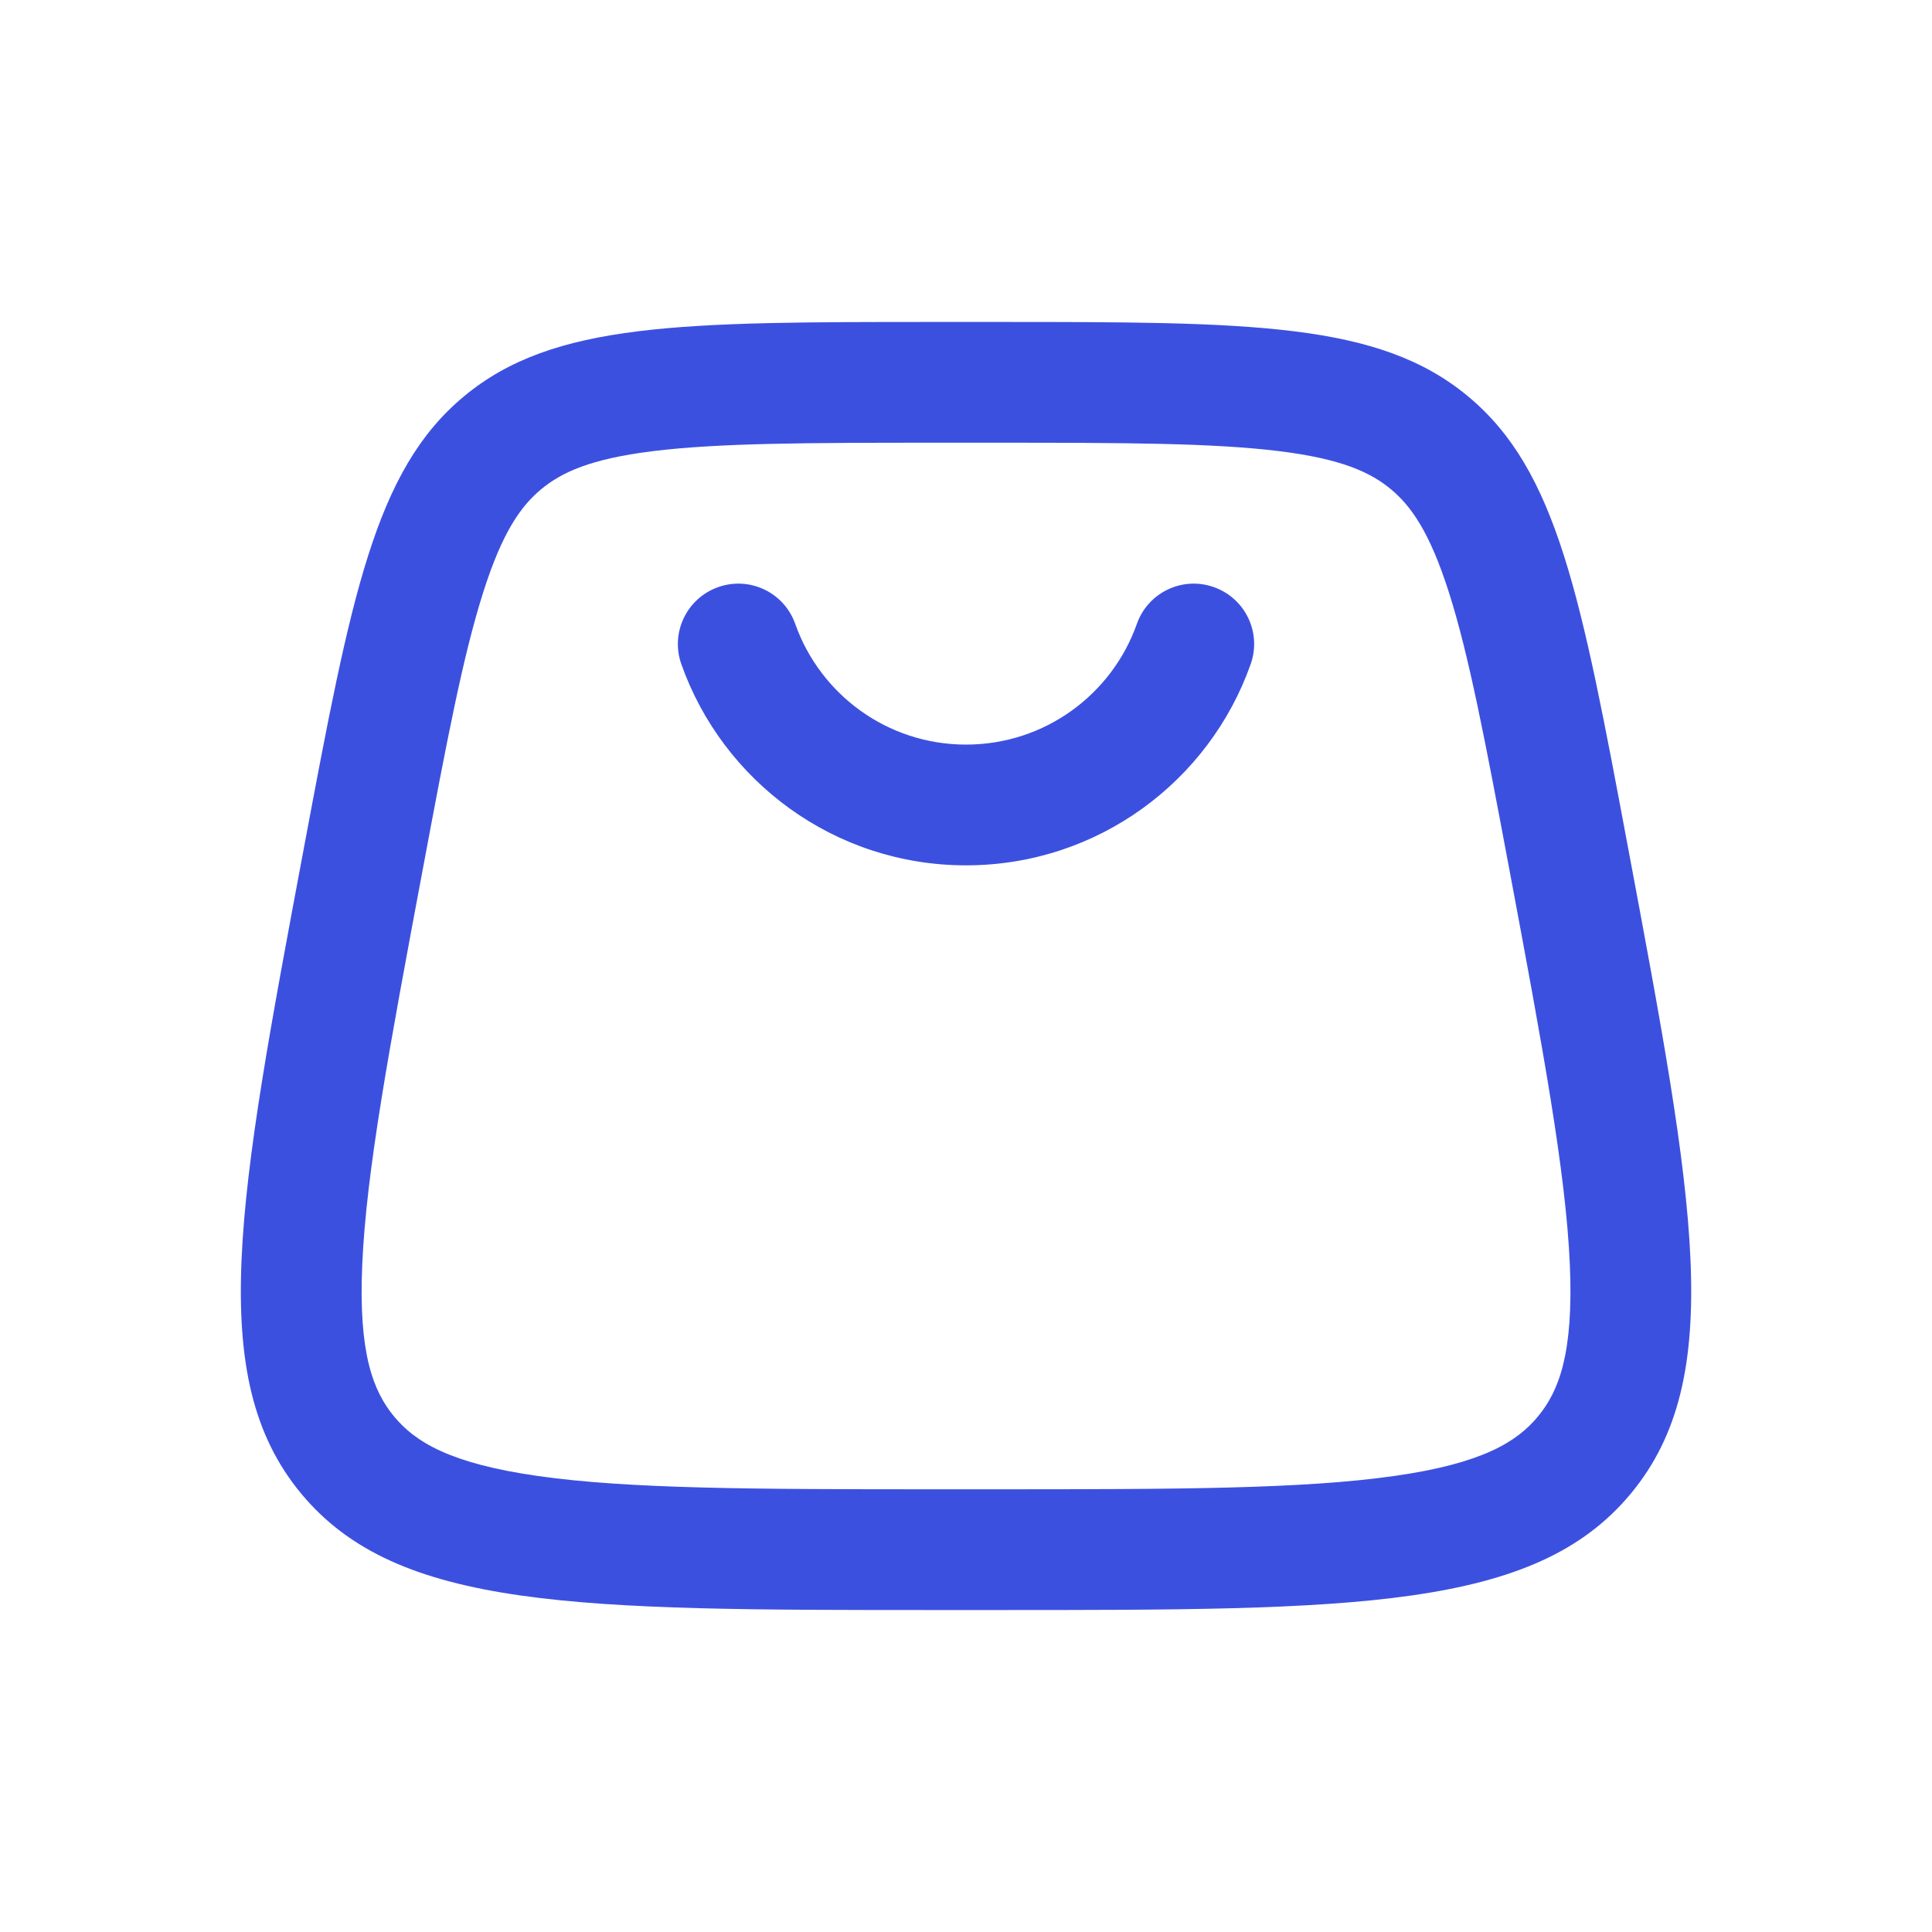
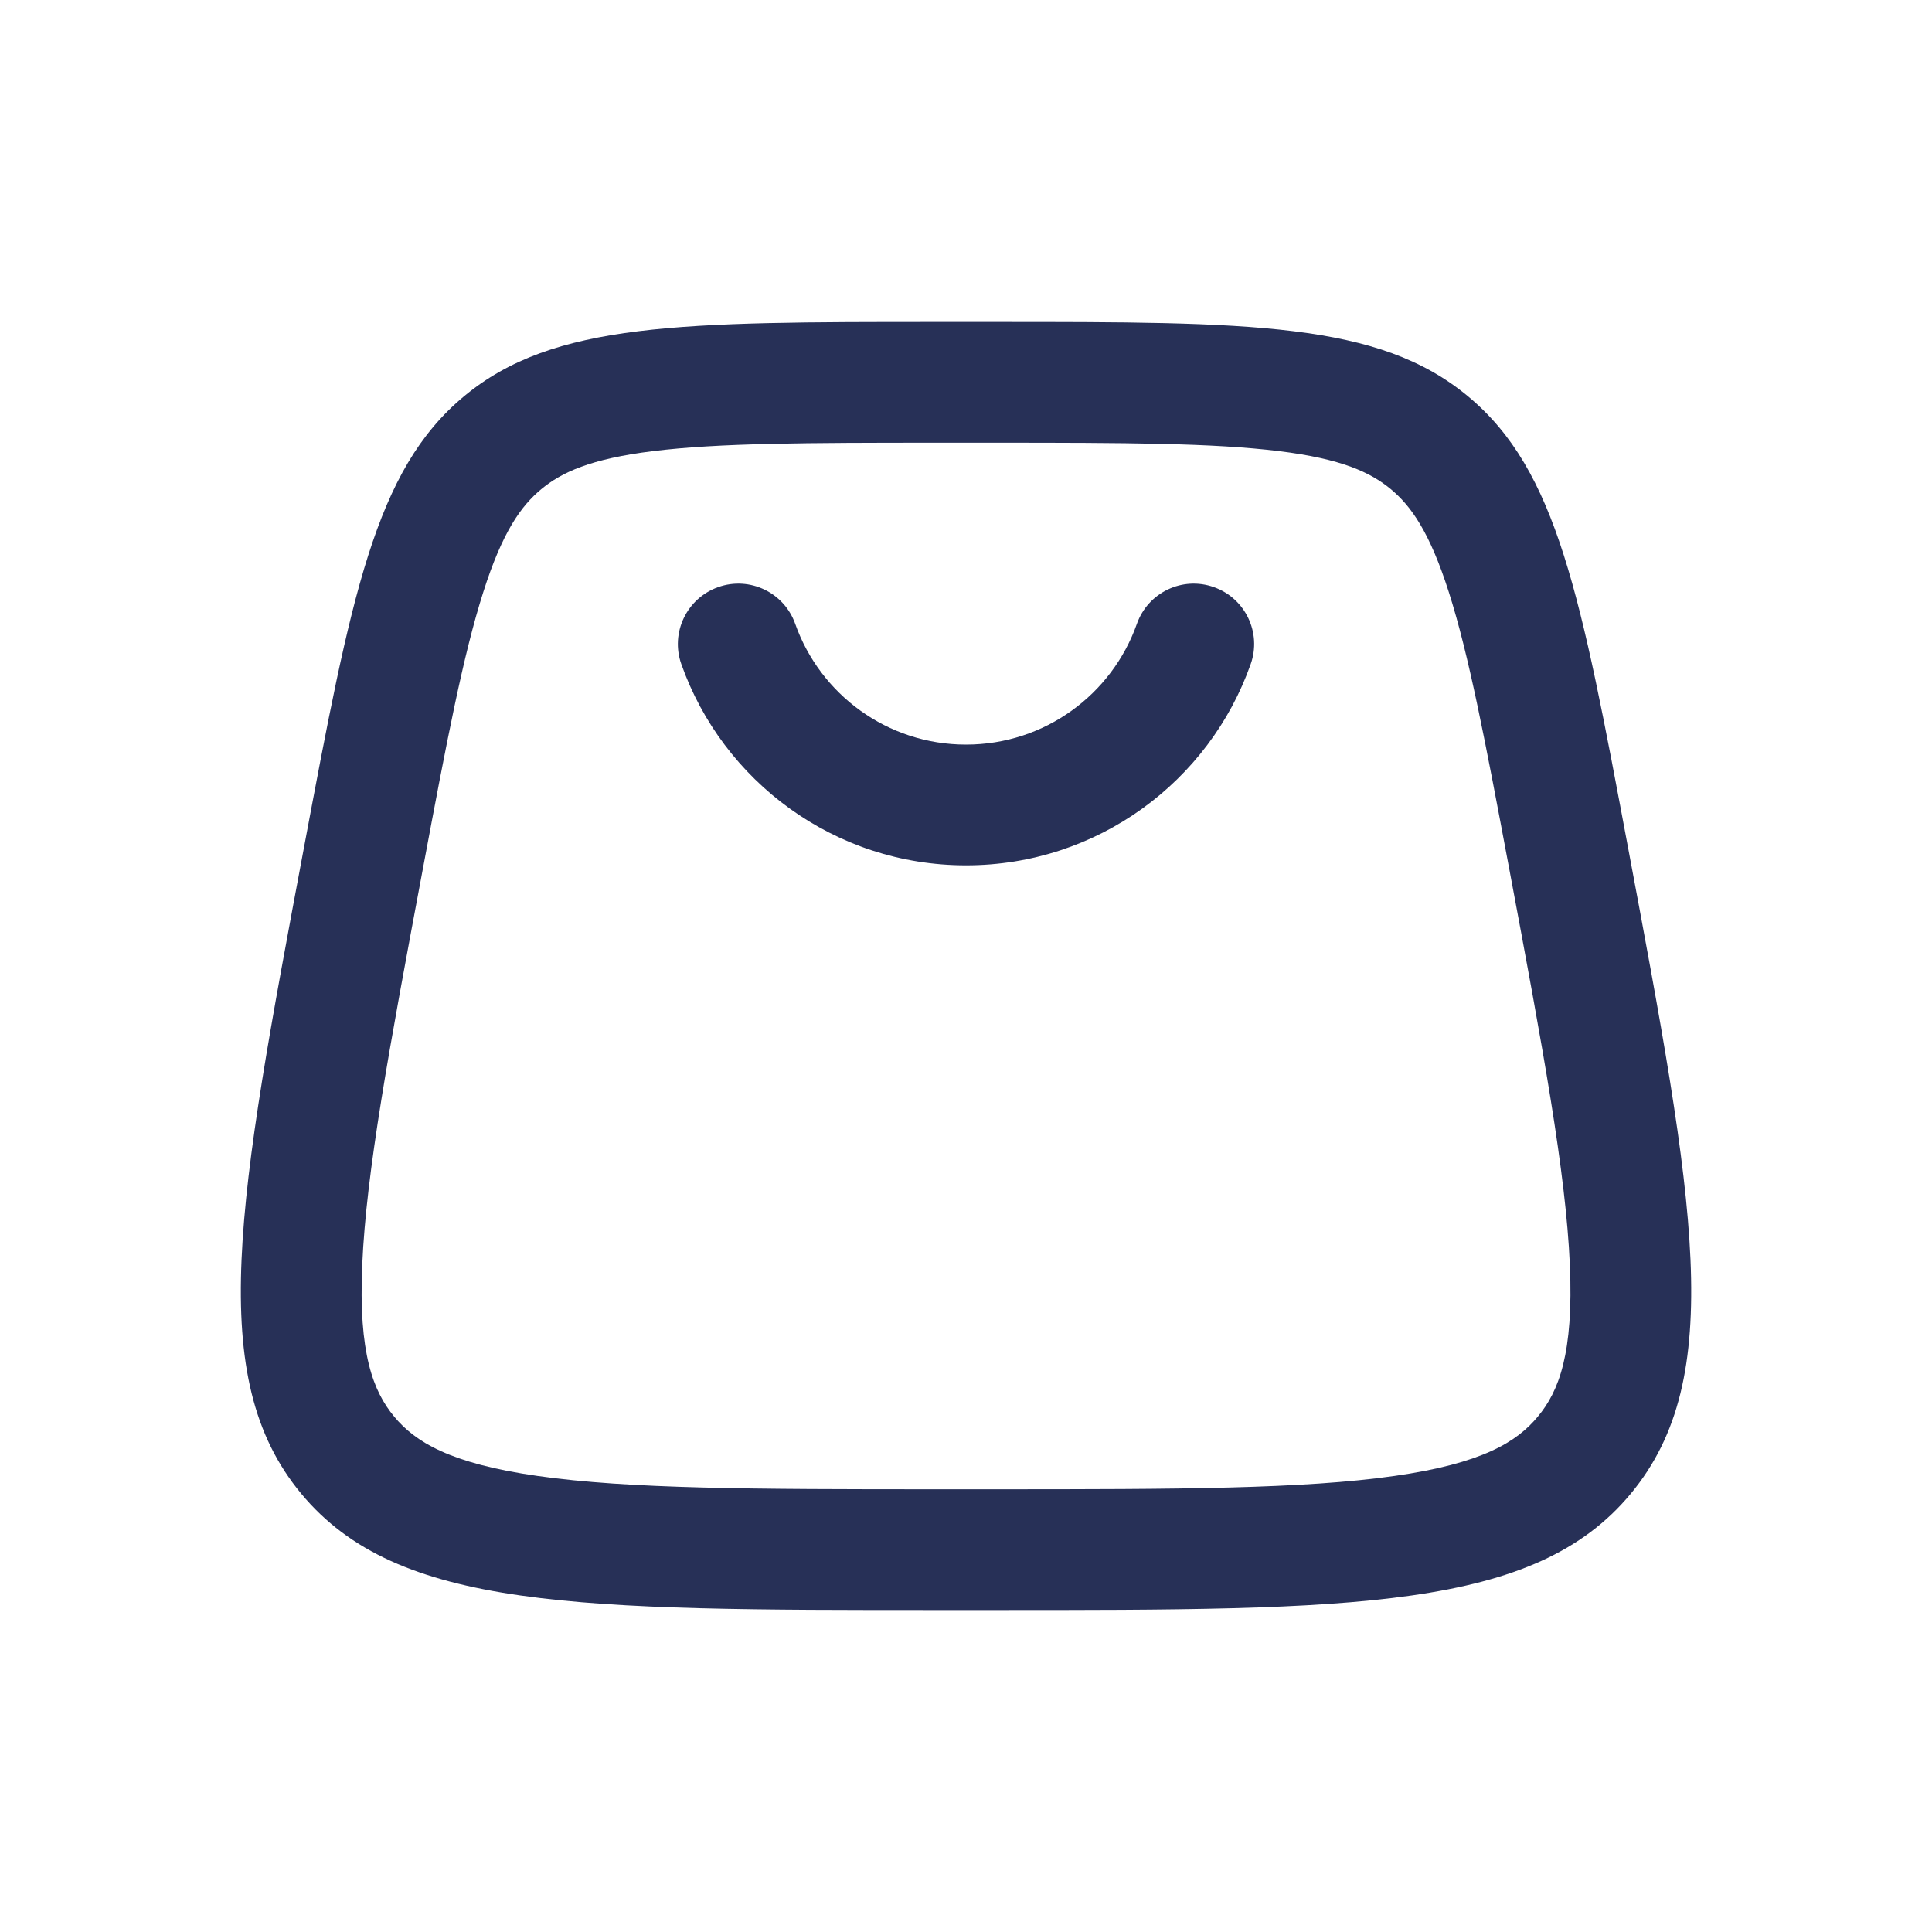
<svg xmlns="http://www.w3.org/2000/svg" width="20" height="20" viewBox="0 0 20 20" fill="none">
-   <path fill-rule="evenodd" clip-rule="evenodd" d="M7.434 6.078C7.76 5.962 8.117 6.133 8.232 6.458C8.49 7.188 9.185 7.708 10 7.708C10.816 7.708 11.511 7.188 11.769 6.458C11.884 6.133 12.241 5.962 12.566 6.078C12.892 6.193 13.062 6.55 12.947 6.875C12.519 8.088 11.362 8.958 10 8.958C8.639 8.958 7.482 8.088 7.053 6.875C6.938 6.55 7.109 6.193 7.434 6.078ZM10.301 4.583H9.7C8.345 4.583 7.443 4.586 6.76 4.67C6.112 4.75 5.813 4.89 5.603 5.064C5.393 5.238 5.201 5.506 5.003 6.129C4.794 6.784 4.625 7.67 4.376 9.002C4.026 10.868 3.791 12.136 3.75 13.091C3.709 14.012 3.864 14.403 4.08 14.664C4.297 14.925 4.653 15.149 5.565 15.279C6.511 15.414 7.801 15.417 9.7 15.417H10.301C12.2 15.417 13.489 15.414 14.435 15.279C15.348 15.149 15.704 14.925 15.92 14.664C16.137 14.403 16.291 14.012 16.251 13.091C16.209 12.136 15.975 10.868 15.625 9.002C15.375 7.67 15.207 6.784 14.998 6.129C14.799 5.506 14.607 5.238 14.398 5.064C14.188 4.89 13.889 4.75 13.24 4.67C12.557 4.586 11.655 4.583 10.301 4.583ZM4.804 4.102C3.879 4.87 3.635 6.171 3.147 8.772C2.461 12.429 2.119 14.258 3.118 15.462C4.118 16.667 5.979 16.667 9.7 16.667H10.301C14.022 16.667 15.883 16.667 16.882 15.462C17.882 14.258 17.539 12.429 16.853 8.772C16.366 6.171 16.122 4.87 15.196 4.102C14.27 3.333 12.947 3.333 10.301 3.333H9.7C7.053 3.333 5.73 3.333 4.804 4.102Z" fill="#3C50E0" />
+   <path fill-rule="evenodd" clip-rule="evenodd" d="M7.434 6.078C7.76 5.962 8.117 6.133 8.232 6.458C8.49 7.188 9.185 7.708 10 7.708C10.816 7.708 11.511 7.188 11.769 6.458C11.884 6.133 12.241 5.962 12.566 6.078C12.892 6.193 13.062 6.55 12.947 6.875C12.519 8.088 11.362 8.958 10 8.958C8.639 8.958 7.482 8.088 7.053 6.875C6.938 6.55 7.109 6.193 7.434 6.078ZM10.301 4.583H9.7C8.345 4.583 7.443 4.586 6.76 4.67C6.112 4.75 5.813 4.89 5.603 5.064C5.393 5.238 5.201 5.506 5.003 6.129C4.794 6.784 4.625 7.67 4.376 9.002C4.026 10.868 3.791 12.136 3.75 13.091C3.709 14.012 3.864 14.403 4.08 14.664C4.297 14.925 4.653 15.149 5.565 15.279C6.511 15.414 7.801 15.417 9.7 15.417H10.301C12.2 15.417 13.489 15.414 14.435 15.279C15.348 15.149 15.704 14.925 15.92 14.664C16.137 14.403 16.291 14.012 16.251 13.091C16.209 12.136 15.975 10.868 15.625 9.002C15.375 7.67 15.207 6.784 14.998 6.129C14.799 5.506 14.607 5.238 14.398 5.064C14.188 4.89 13.889 4.75 13.24 4.67C12.557 4.586 11.655 4.583 10.301 4.583ZM4.804 4.102C3.879 4.87 3.635 6.171 3.147 8.772C2.461 12.429 2.119 14.258 3.118 15.462C4.118 16.667 5.979 16.667 9.7 16.667H10.301C14.022 16.667 15.883 16.667 16.882 15.462C17.882 14.258 17.539 12.429 16.853 8.772C16.366 6.171 16.122 4.87 15.196 4.102C14.27 3.333 12.947 3.333 10.301 3.333H9.7C7.053 3.333 5.73 3.333 4.804 4.102Z" fill="#273057" />
</svg>
